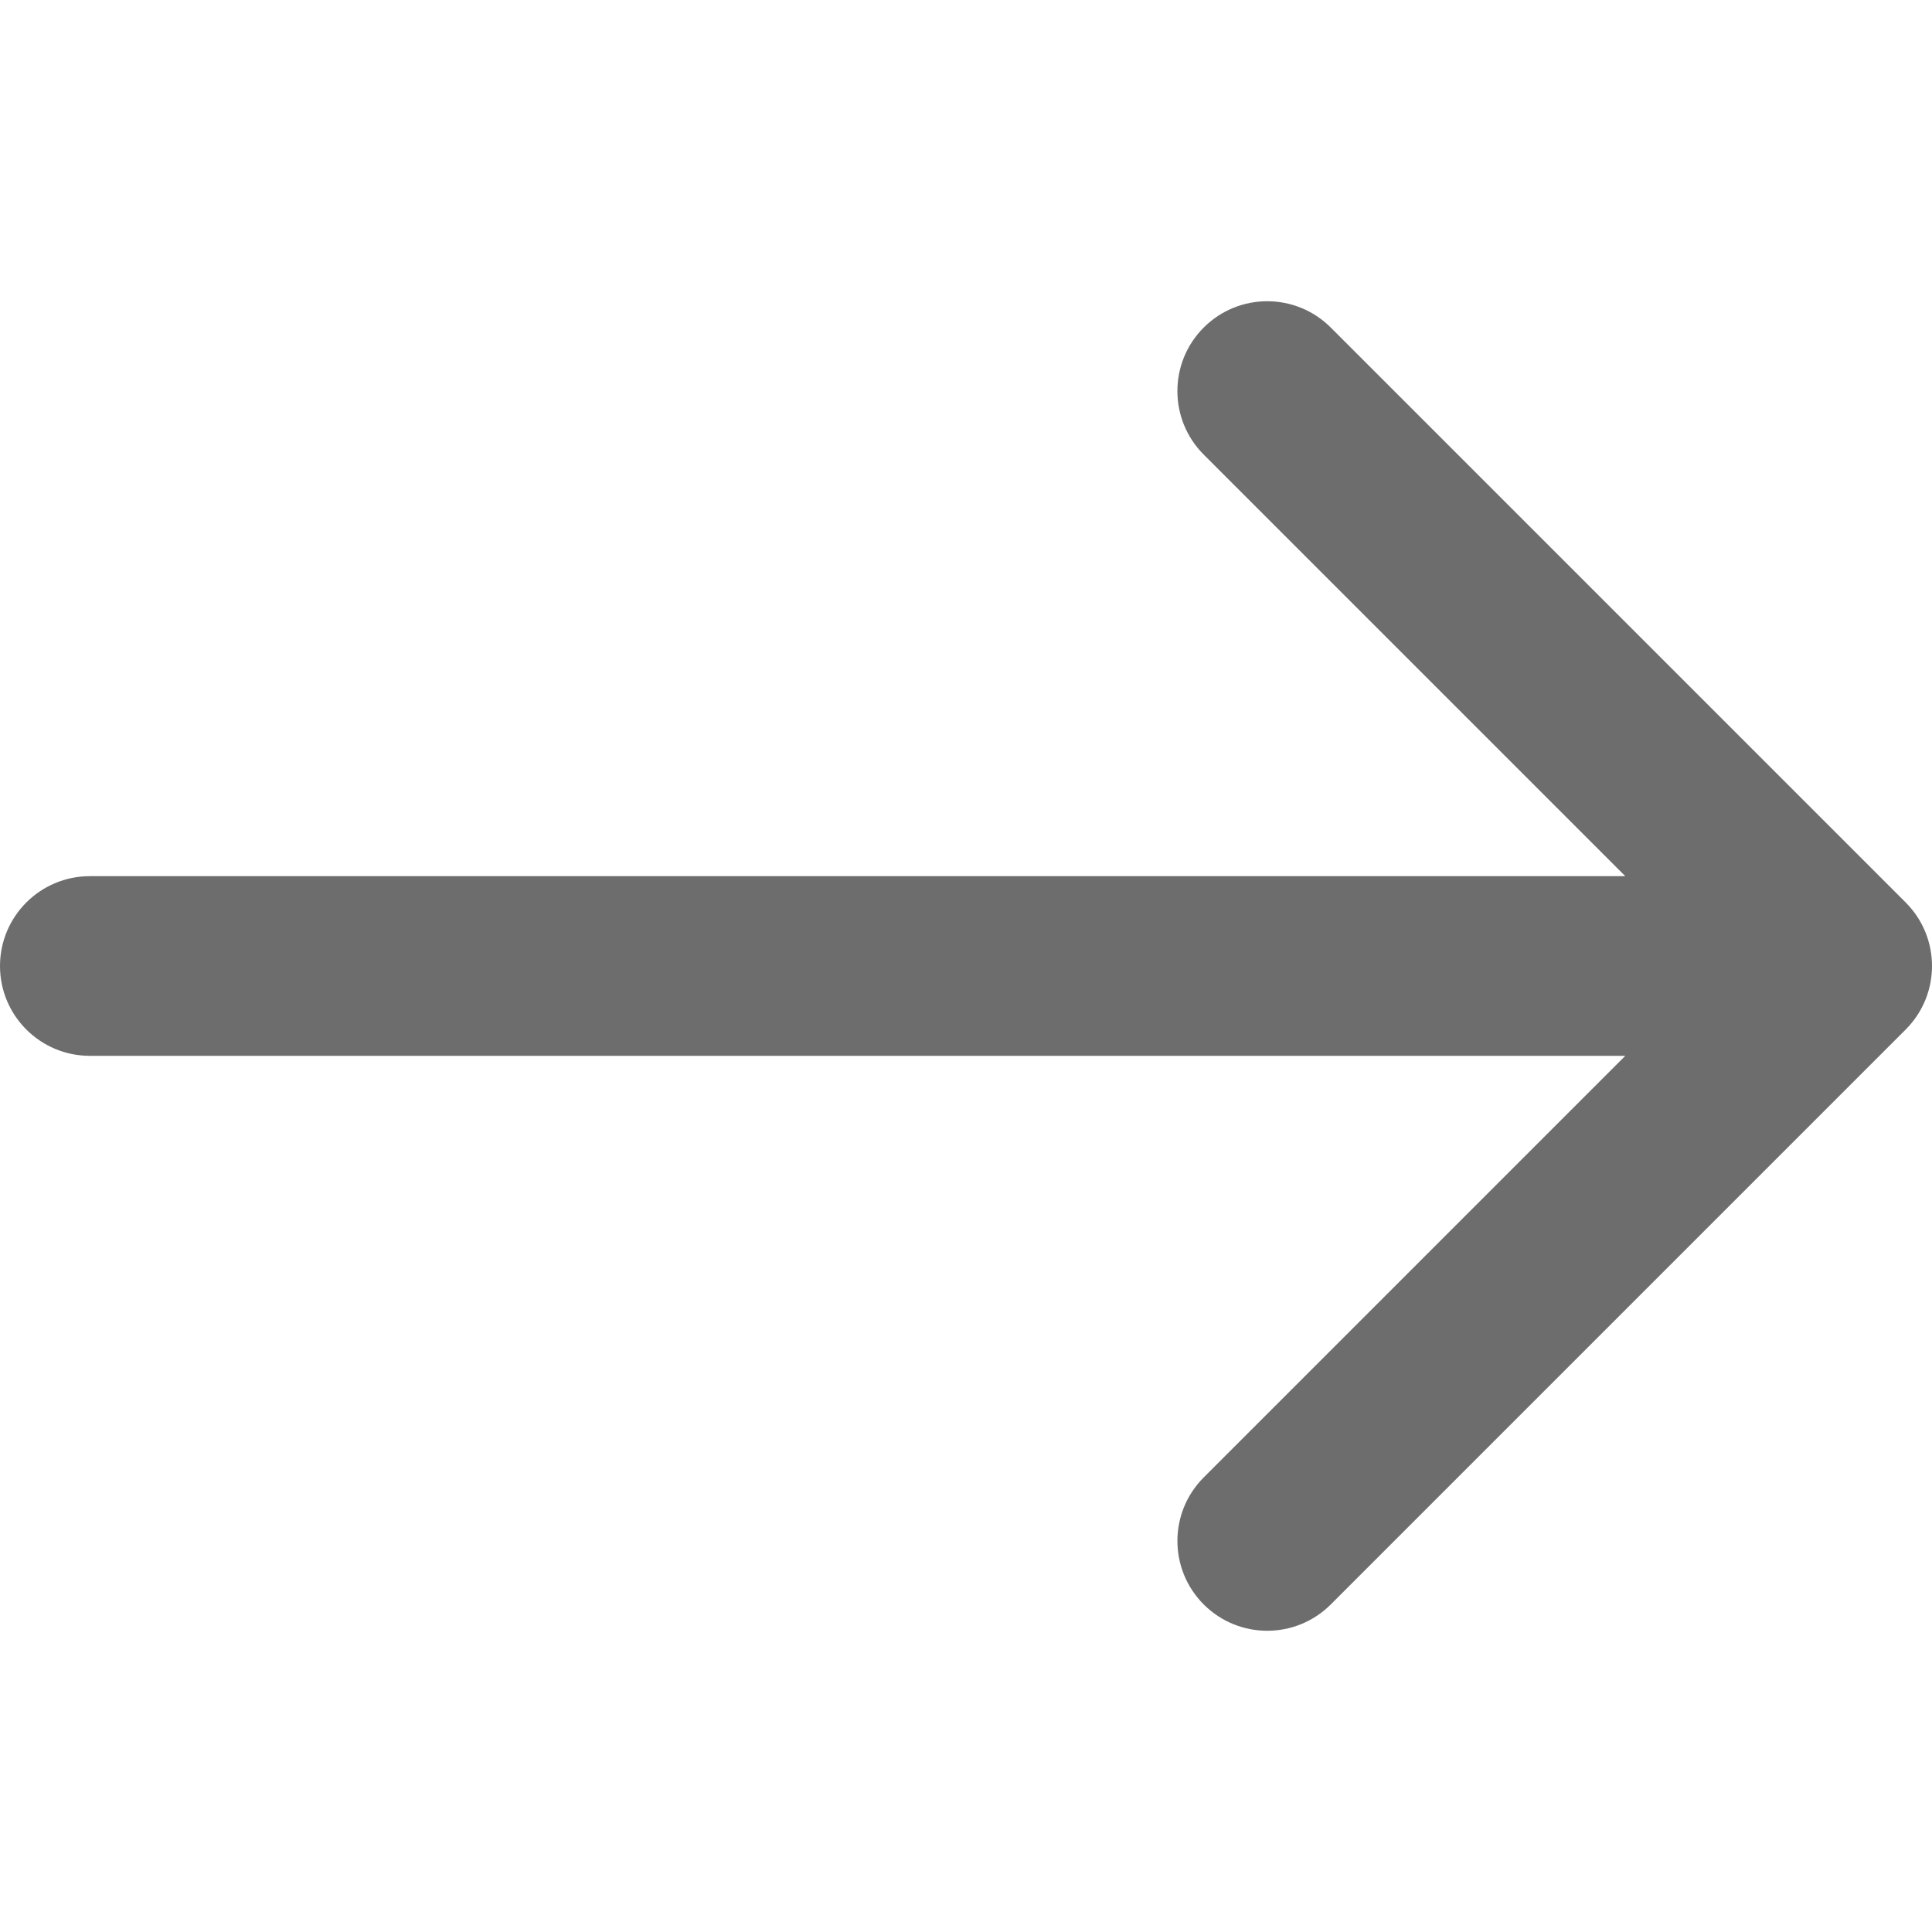
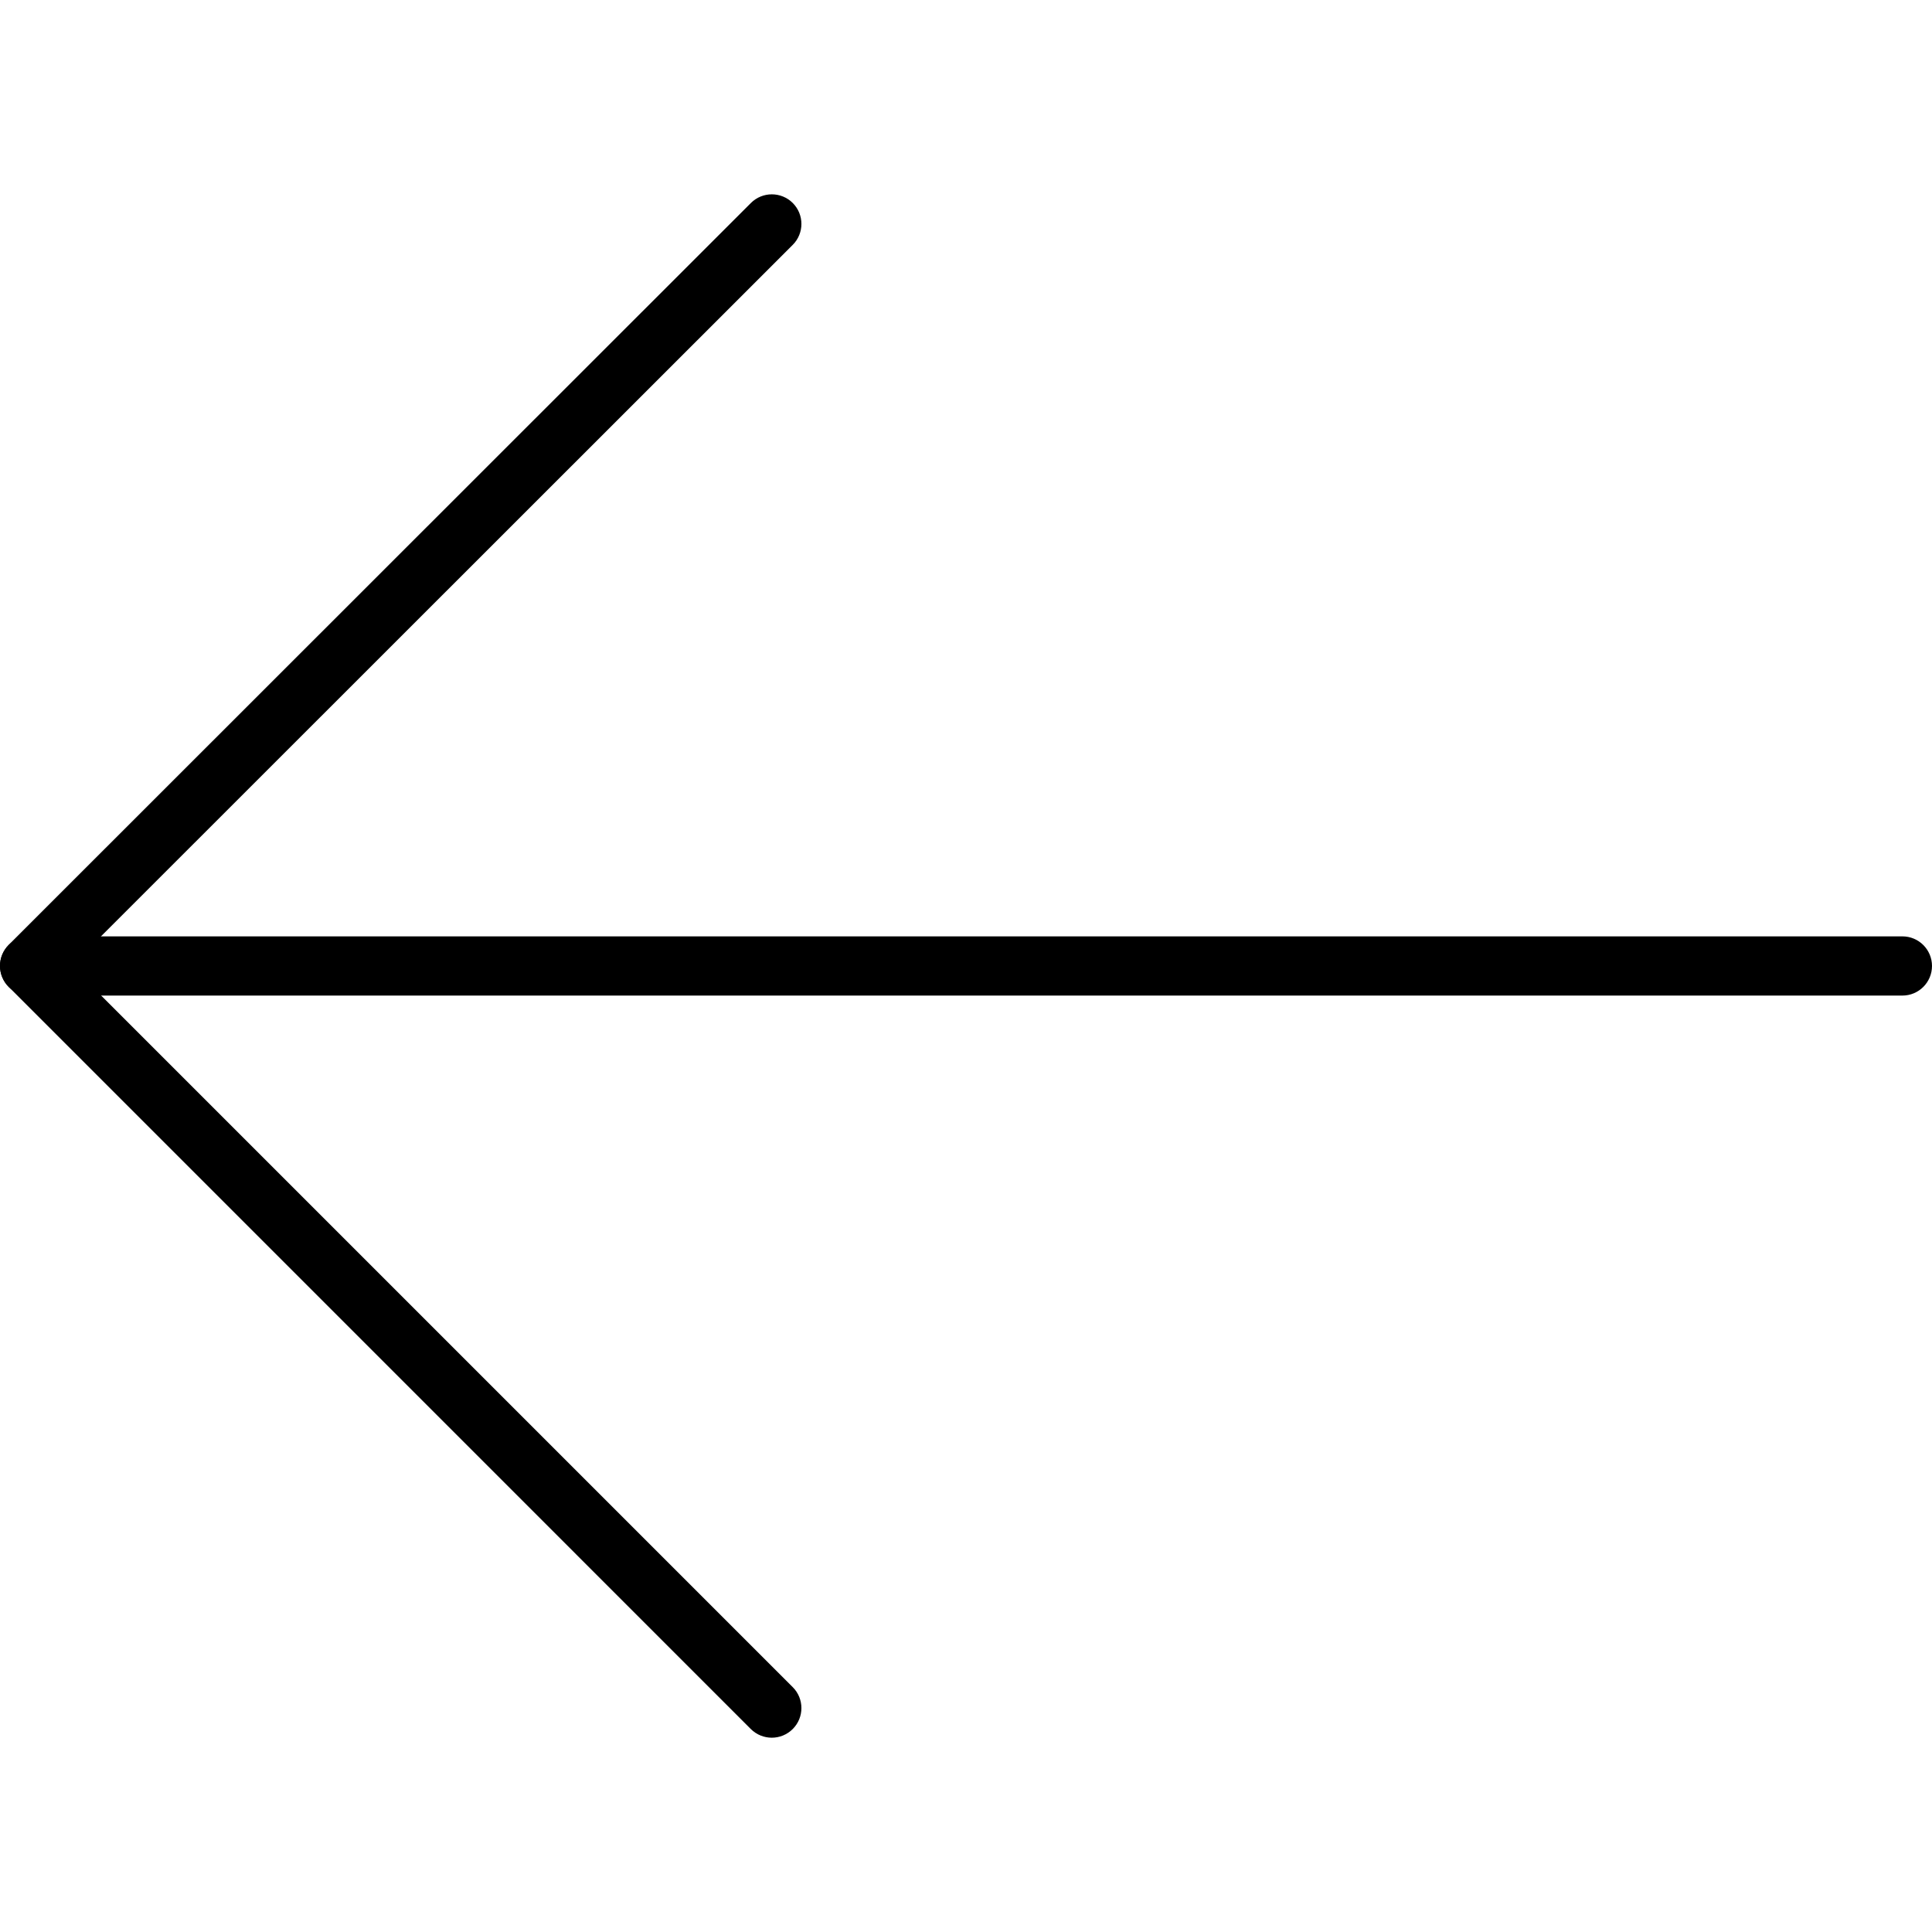
- <svg xmlns="http://www.w3.org/2000/svg" version="1.1" id="Capa_1" x="0px" y="0px" width="512px" height="512px" viewBox="0 0 268.832 268.832" style="enable-background:new 0 0 268.832 268.832;" xml:space="preserve">
+ <svg xmlns="http://www.w3.org/2000/svg" version="1.1" id="Capa_1" x="0px" y="0px" viewBox="0 0 32.635 32.635" style="enable-background:new 0 0 32.635 32.635;" xml:space="preserve">
  <g>
-     <path d="M265.171,125.577l-80-80c-4.881-4.881-12.797-4.881-17.678,0c-4.882,4.882-4.882,12.796,0,17.678l58.661,58.661H12.5   c-6.903,0-12.5,5.597-12.5,12.5c0,6.902,5.597,12.5,12.5,12.5h213.654l-58.659,58.661c-4.882,4.882-4.882,12.796,0,17.678   c2.44,2.439,5.64,3.661,8.839,3.661s6.398-1.222,8.839-3.661l79.998-80C270.053,138.373,270.053,130.459,265.171,125.577z" fill="#6d6d6d" />
+     <path d="M32.135,16.817H0.5c-0.276,0-0.5-0.224-0.5-0.5s0.224-0.5,0.5-0.5h31.635c0.276,0,0.5,0.224,0.5,0.5   S32.411,16.817,32.135,16.817z" />
+     <path d="M13.037,29.353c-0.128,0-0.256-0.049-0.354-0.146L0.146,16.669C0.053,16.575,0,16.448,0,16.315s0.053-0.26,0.146-0.354   L12.684,3.429c0.195-0.195,0.512-0.195,0.707,0s0.195,0.512,0,0.707L1.207,16.315l12.184,12.184c0.195,0.195,0.195,0.512,0,0.707   C13.293,29.304,13.165,29.353,13.037,29.353z" />
  </g>
  <g>
</g>
  <g>
</g>
  <g>
</g>
  <g>
</g>
  <g>
</g>
  <g>
</g>
  <g>
</g>
  <g>
</g>
  <g>
</g>
  <g>
</g>
  <g>
</g>
  <g>
</g>
  <g>
</g>
  <g>
</g>
  <g>
</g>
</svg>
